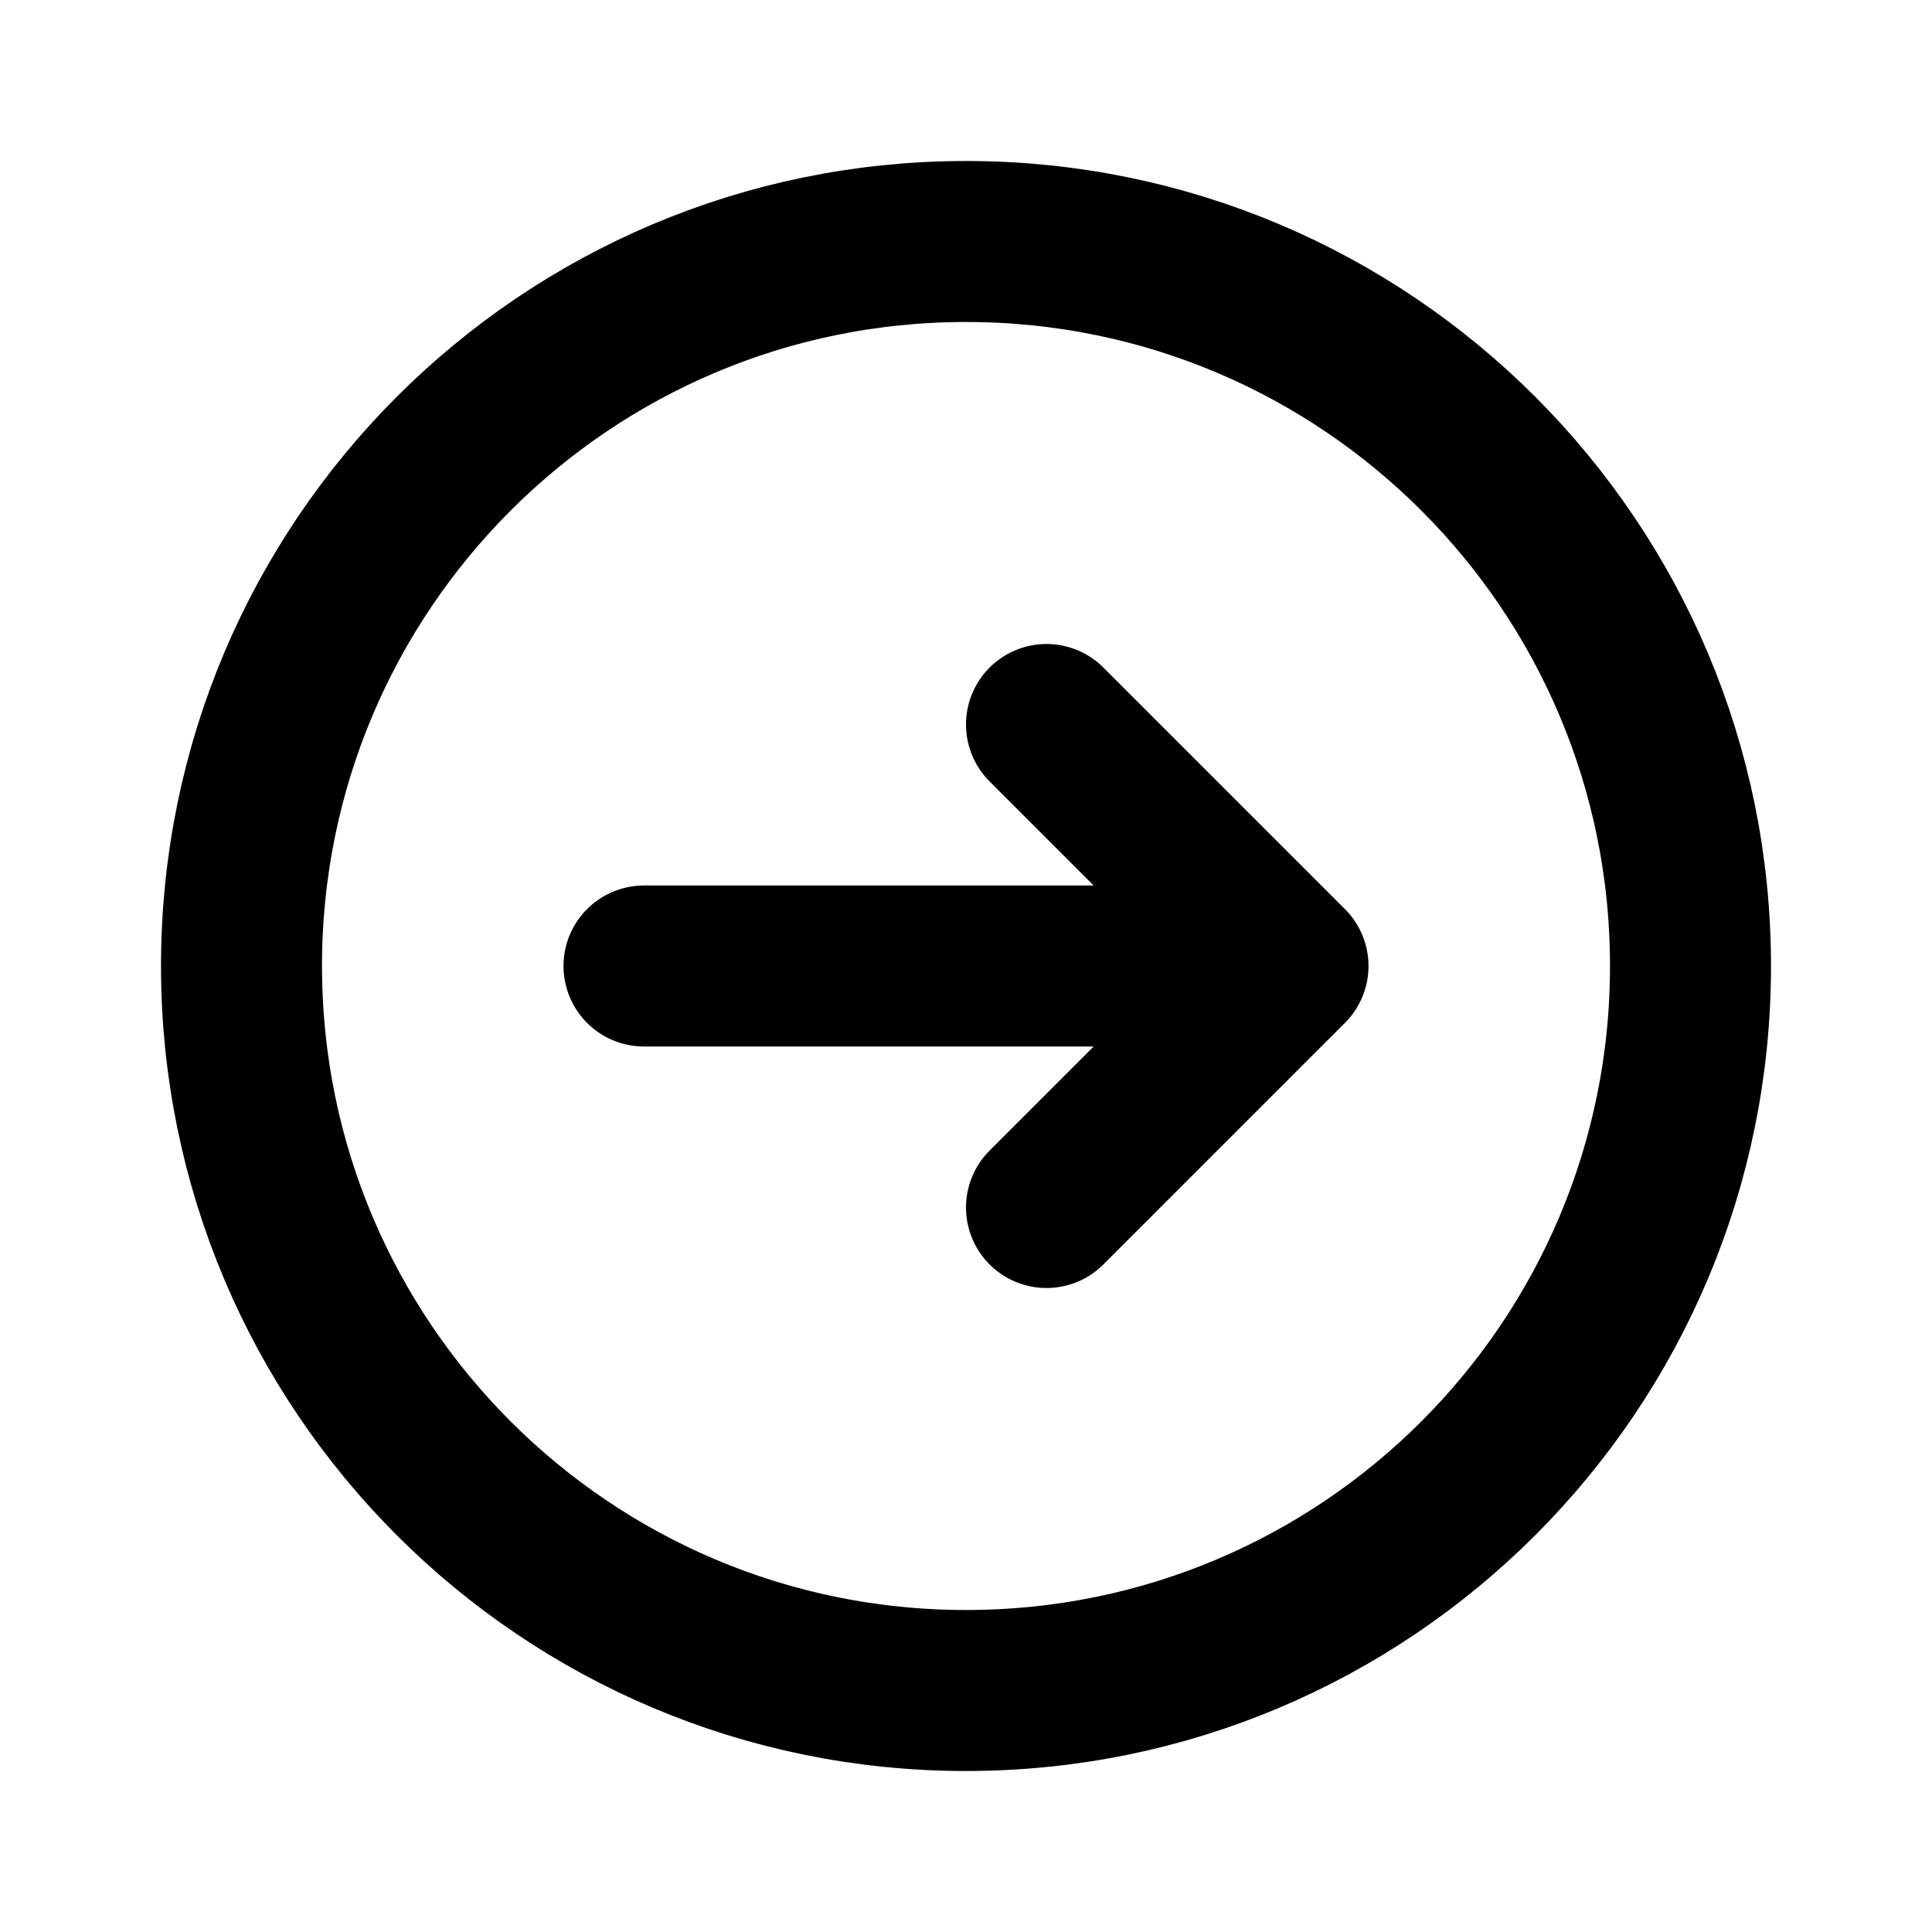
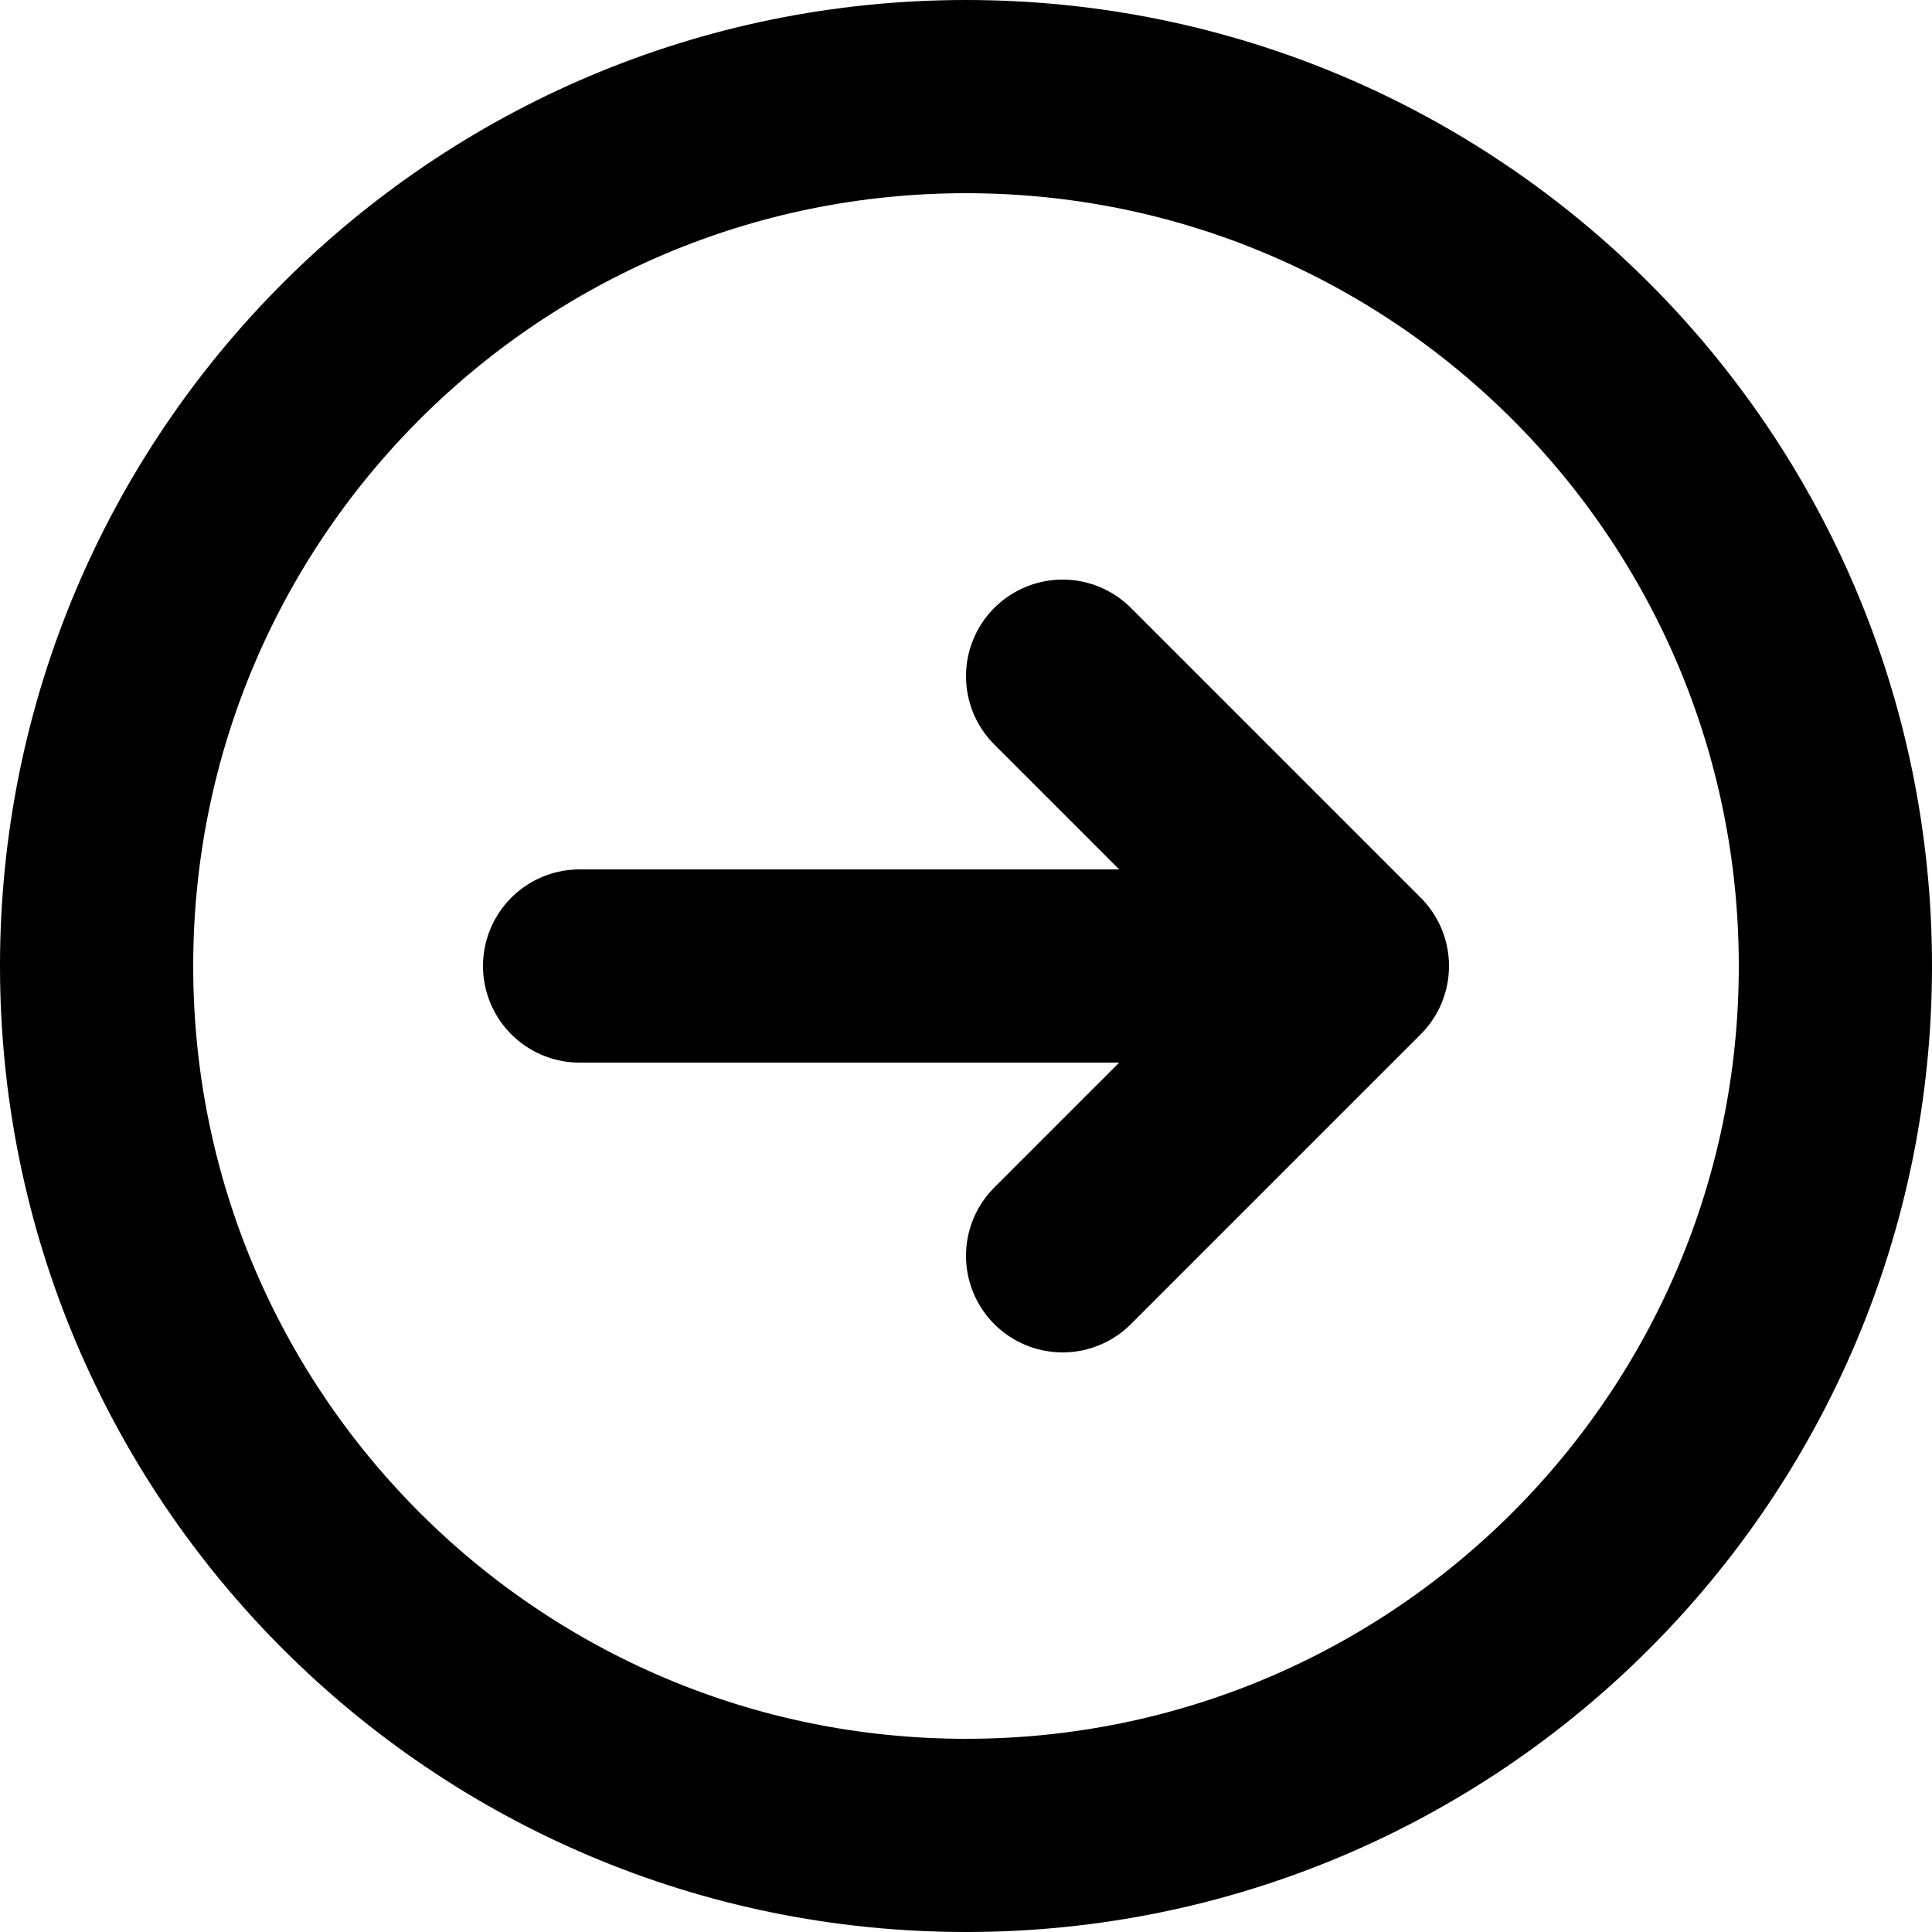
- <svg xmlns="http://www.w3.org/2000/svg" width="20px" height="20px" viewBox="0 0 24 24" fill="none">
+ <svg xmlns="http://www.w3.org/2000/svg" width="20px" height="20px" fill="none" viewBox="2 2 20 20">
  <path d="M13 15L16 12M16 12L13 9M16 12H8M21 12C21 16.971 16.971 21 12 21C7.029 21 3 16.971 3 12C3 7.029 7.029 3 12 3C16.971 3 21 7.029 21 12Z" stroke="#000000" stroke-width="2" stroke-linecap="round" stroke-linejoin="round" />
</svg>
